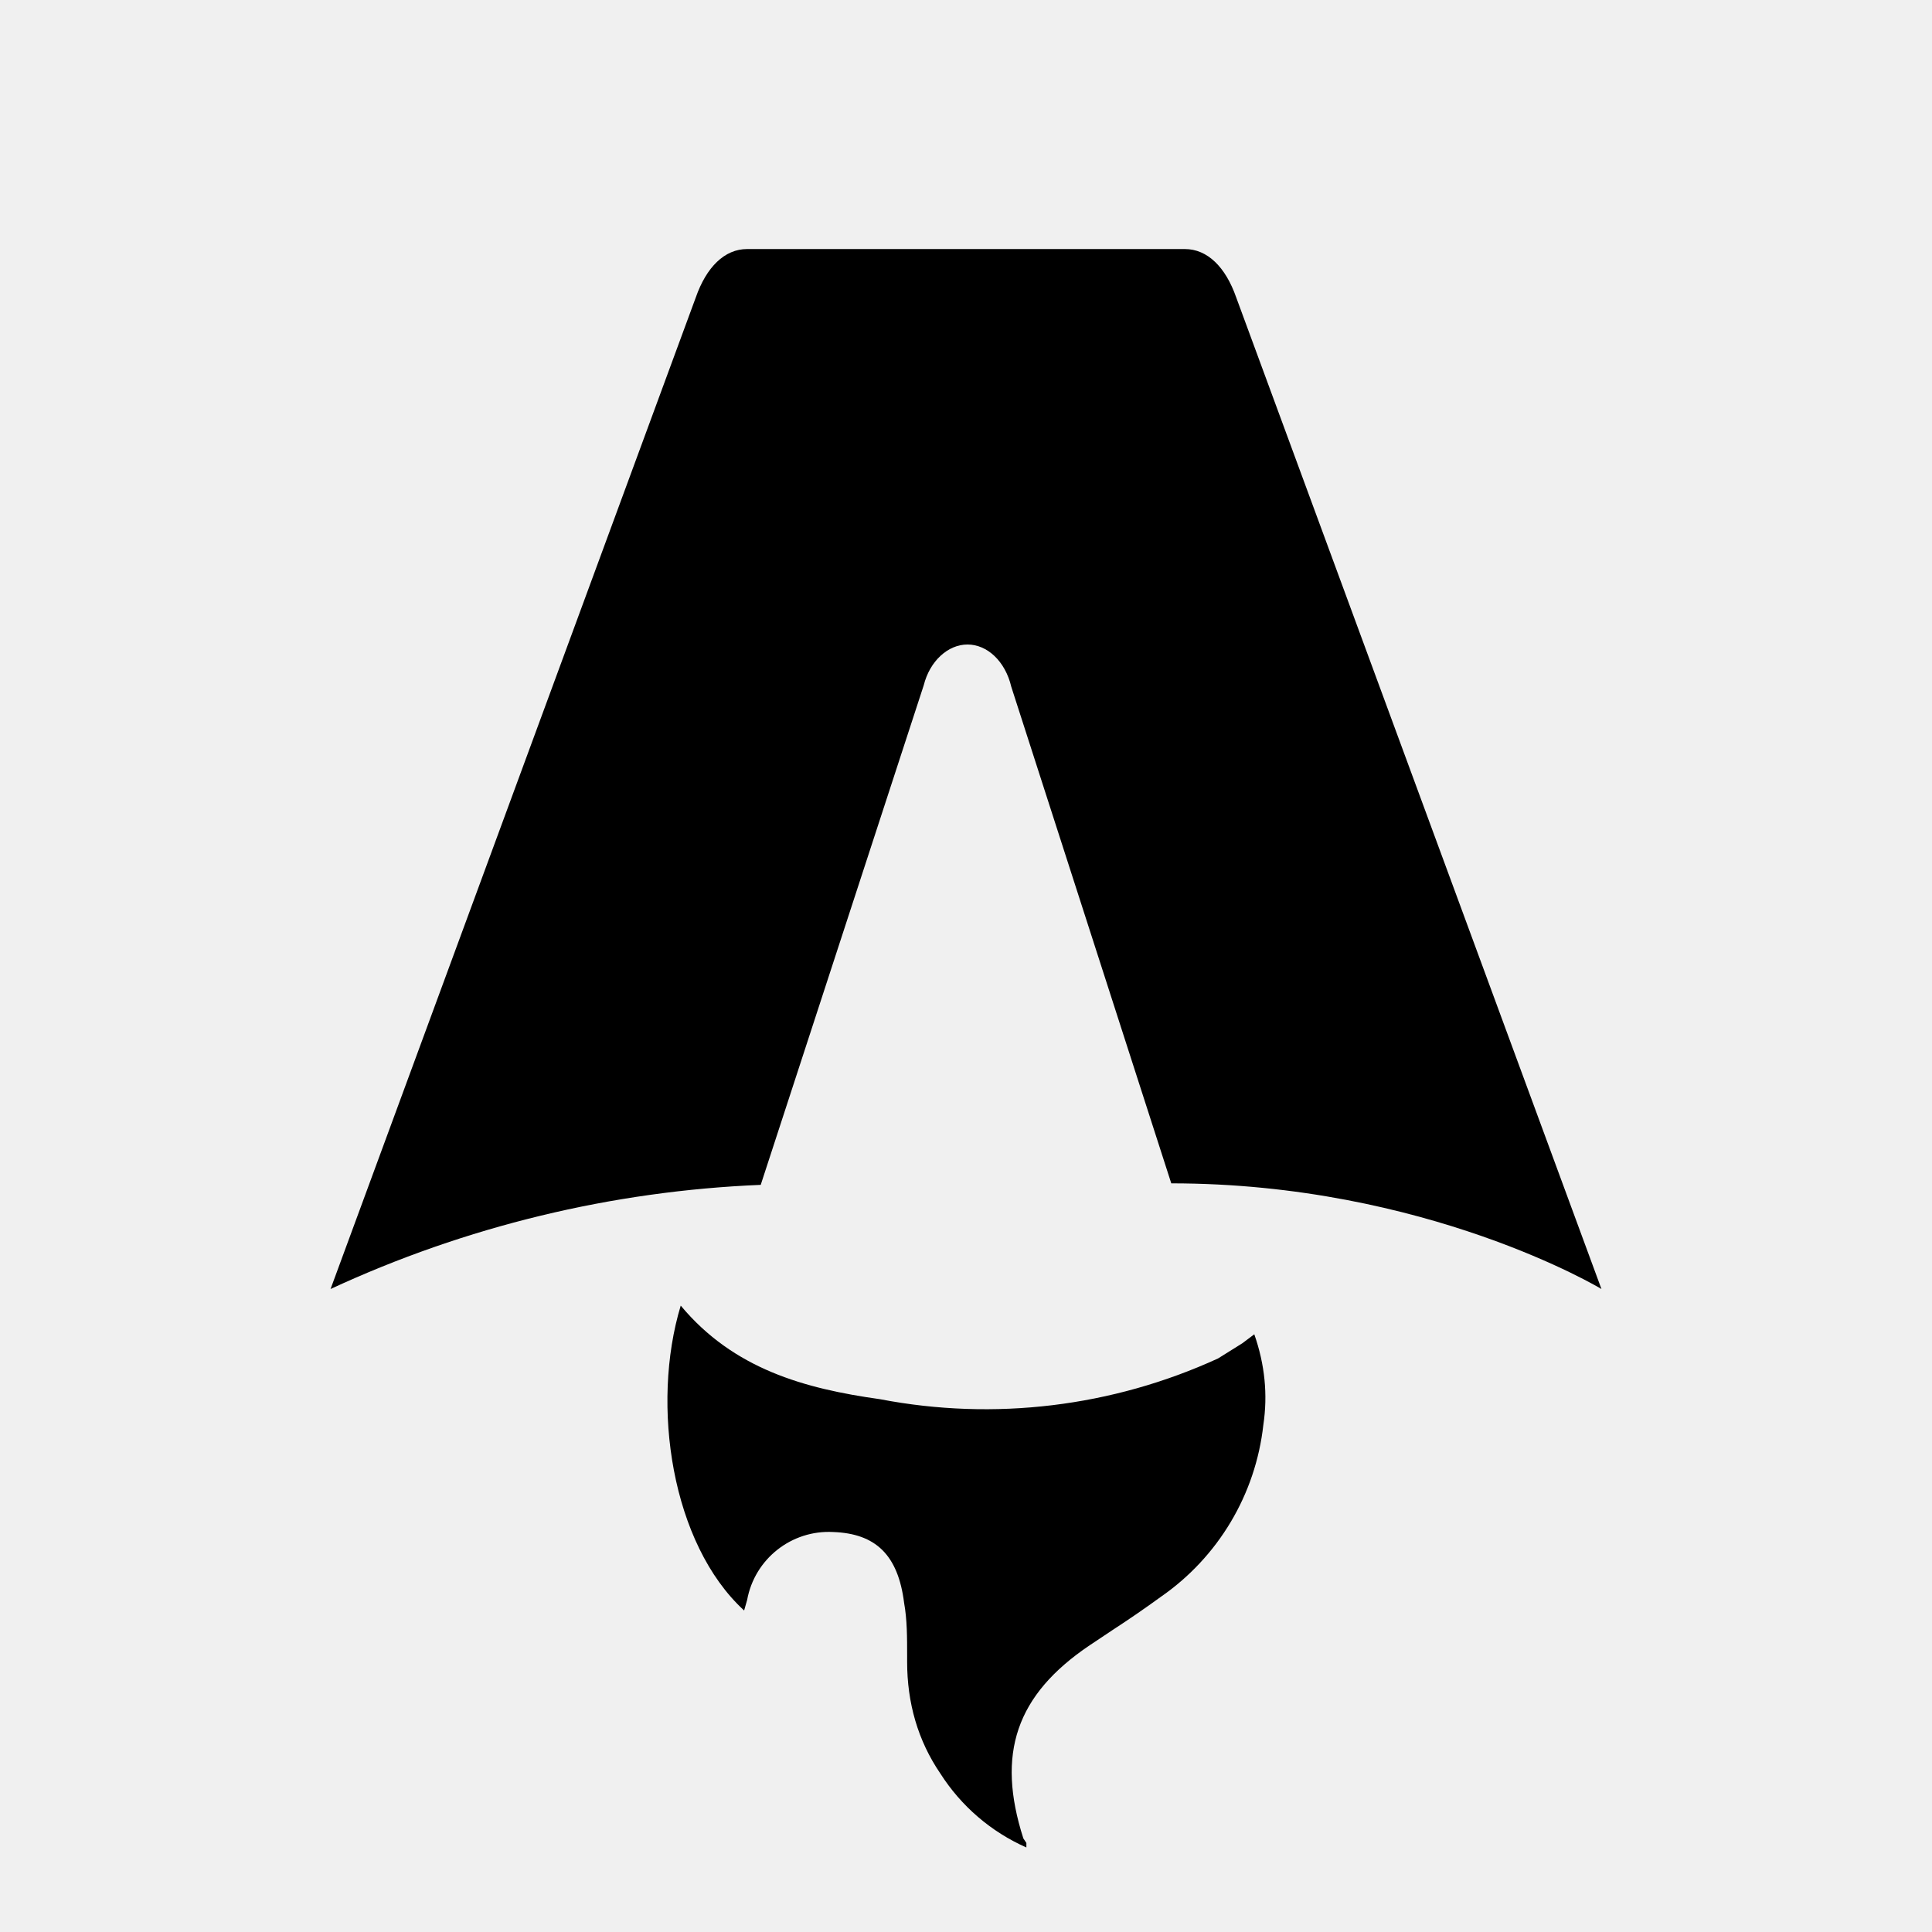
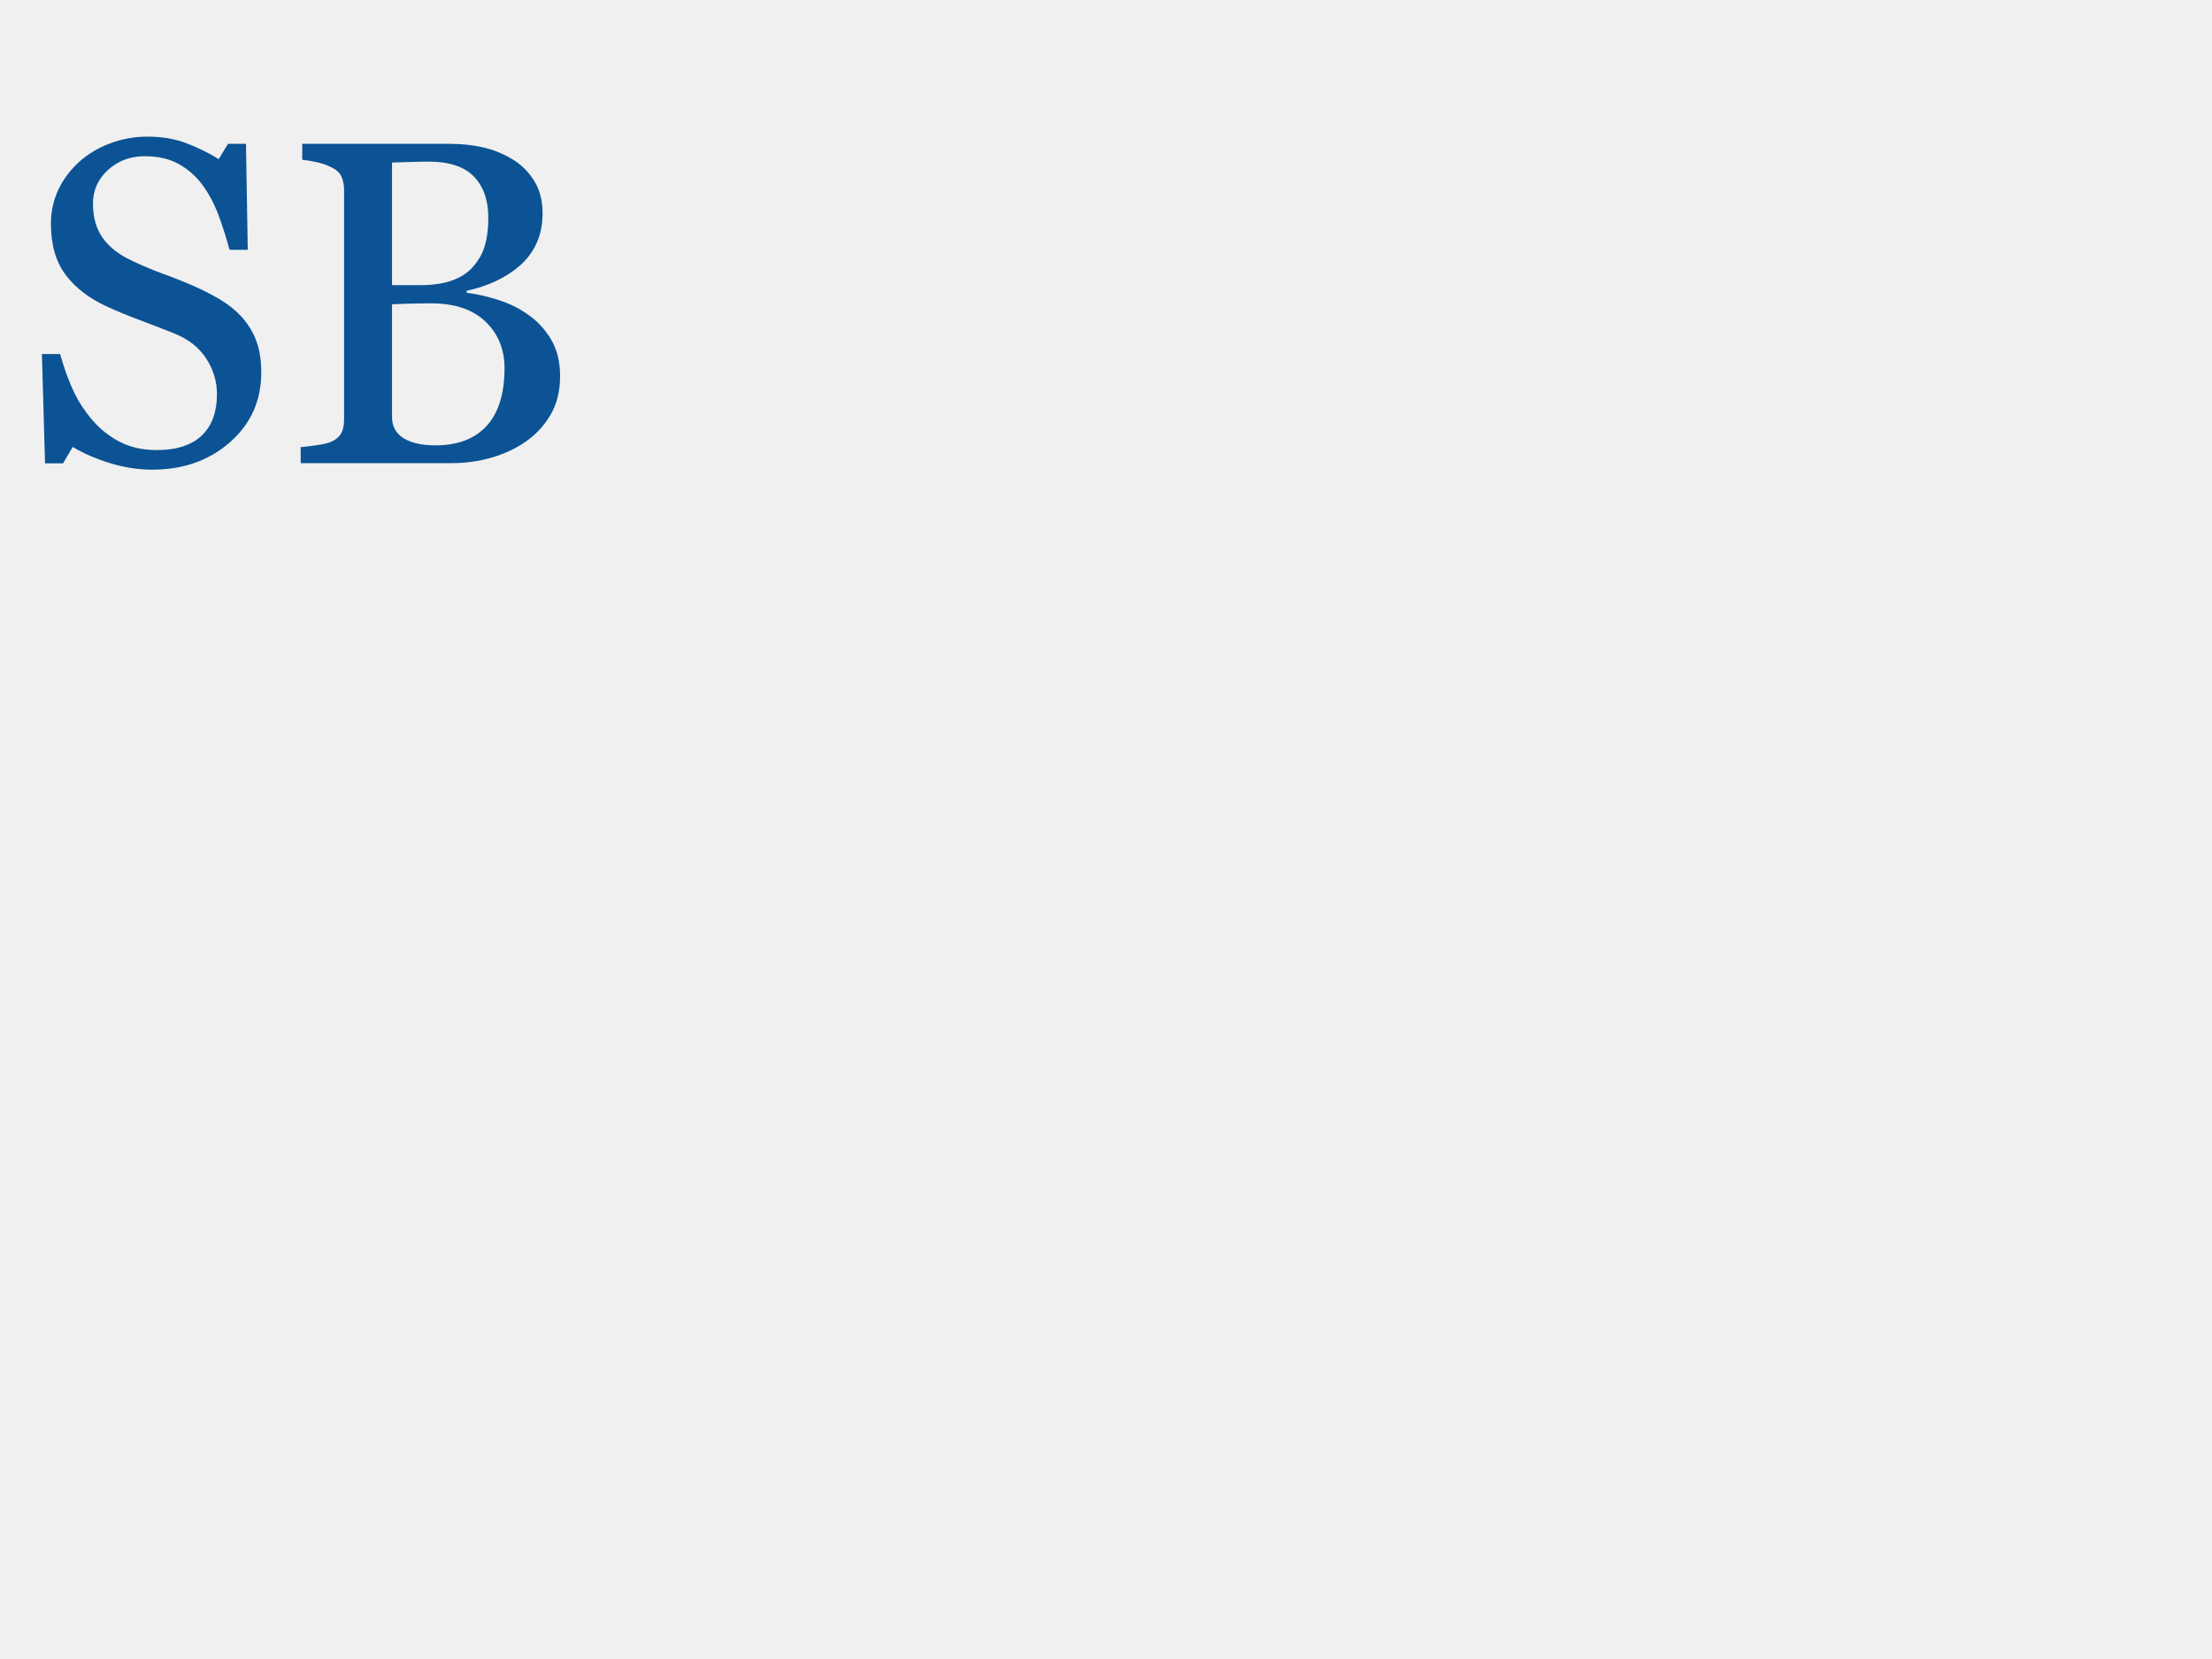
- <svg xmlns="http://www.w3.org/2000/svg" fill="none" viewBox="0 0 128 128">
-   <path d="M50.4 78.5a75.1 75.1 0 0 0-28.5 6.9l24.2-65.7c.7-2 1.9-3.2 3.4-3.2h29c1.5 0 2.7 1.2 3.4 3.2l24.2 65.7s-11.6-7-28.5-7L67 45.5c-.4-1.7-1.6-2.8-2.9-2.8-1.3 0-2.5 1.1-2.9 2.7L50.4 78.5Zm-1.1 28.2Zm-4.2-20.2c-2 6.6-.6 15.8 4.2 20.2a17.5 17.5 0 0 1 .2-.7 5.5 5.5 0 0 1 5.7-4.5c2.8.1 4.3 1.5 4.7 4.7.2 1.1.2 2.3.2 3.5v.4c0 2.7.7 5.2 2.2 7.4a13 13 0 0 0 5.7 4.9v-.3l-.2-.3c-1.8-5.6-.5-9.5 4.4-12.8l1.5-1a73 73 0 0 0 3.2-2.2 16 16 0 0 0 6.8-11.4c.3-2 .1-4-.6-6l-.8.6-1.6 1a37 37 0 0 1-22.4 2.7c-5-.7-9.7-2-13.2-6.2Z" />
-   <style>
-         path { fill: #000; }
-         @media (prefers-color-scheme: dark) {
-             path { fill: #FFF; }
-         }
-     </style>
+ <svg xmlns="http://www.w3.org/2000/svg" version="1.1" viewBox="0.0 0.0 960.0 720.0" fill="none" stroke="none" stroke-linecap="square" stroke-miterlimit="10">
+   <clipPath id="p.0">
+     <path d="m0 0l960.0 0l0 720.0l-960.0 0l0 -720.0z" clip-rule="nonzero" />
+   </clipPath>
+   <g clip-path="url(#p.0)">
+     <path fill="#000000" fill-opacity="0.0" d="m0 0l960.0 0l0 720.0l-960.0 0z" fill-rule="evenodd" />
+     <path fill="#000000" fill-opacity="0.0" d="m0 0l339.37 0l0 281.638l-339.37 0z" fill-rule="evenodd" />
+     <path fill="#0b5394" d="m104.797 137.422q4.406 4.891 6.5 10.703q2.094 5.797 2.094 13.516q0 18.359 -13.578 30.281q-13.562 11.906 -33.688 11.906q-9.266 0 -18.547 -2.875q-9.281 -2.891 -16.016 -6.984l-4.203 7.125l-7.812 0l-1.359 -47.453l7.906 0q2.438 8.781 5.703 15.859q3.281 7.078 8.656 13.234q5.078 5.766 11.859 9.188q6.781 3.406 15.766 3.406q6.75 0 11.766 -1.75q5.031 -1.766 8.156 -4.984q3.125 -3.219 4.641 -7.562q1.516 -4.344 1.516 -10.016q0 -8.297 -4.688 -15.469q-4.688 -7.188 -13.969 -10.891q-6.344 -2.547 -14.547 -5.625q-8.203 -3.078 -14.156 -5.812q-11.719 -5.266 -18.219 -13.812q-6.484 -8.547 -6.484 -22.312q0 -7.906 3.219 -14.734q3.219 -6.844 9.172 -12.219q5.672 -5.078 13.375 -7.953q7.719 -2.891 16.125 -2.891q9.562 0 17.125 2.938q7.578 2.922 13.828 6.828l4.0 -6.641l7.812 0l0.781 46.0l-7.906 0q-2.141 -7.906 -4.828 -15.125q-2.688 -7.234 -6.984 -13.094q-4.203 -5.672 -10.266 -9.031q-6.047 -3.375 -14.828 -3.375q-9.281 0 -15.828 5.953q-6.547 5.953 -6.547 14.547q0 8.984 4.203 14.906q4.203 5.906 12.203 9.703q7.141 3.422 14.016 5.922q6.891 2.484 13.328 5.312q5.859 2.547 11.281 5.766q5.422 3.219 9.422 7.516zm124.223 -0.969q6.062 4.094 10.062 10.734q4.0 6.641 4.0 16.109q0 9.672 -4.203 16.812q-4.188 7.125 -10.938 11.703q-6.531 4.5 -14.797 6.844q-8.25 2.344 -17.031 2.344l-65.625 0l0 -6.938q2.344 -0.188 6.828 -0.828q4.5 -0.641 6.453 -1.516q3.031 -1.359 4.297 -3.656q1.266 -2.297 1.266 -5.906l0 -99.609q0 -3.328 -1.125 -5.859q-1.125 -2.547 -4.438 -4.109q-2.938 -1.469 -6.547 -2.25q-3.609 -0.781 -6.047 -0.969l0 -6.938l63.953 0q7.422 0 14.203 1.469q6.797 1.469 12.953 5.172q5.766 3.422 9.469 9.281q3.719 5.859 3.719 14.25q0 7.328 -2.641 13.047q-2.641 5.703 -7.422 9.812q-4.5 3.906 -10.312 6.594q-5.797 2.688 -12.547 4.141l0 0.891q5.969 0.672 13.328 2.969q7.375 2.297 13.141 6.406zm-23.531 -20.906q3.609 -4.203 5.016 -9.172q1.422 -4.984 1.422 -11.828q0 -11.422 -6.25 -17.906q-6.25 -6.5 -19.719 -6.5q-3.125 0 -7.859 0.156q-4.734 0.141 -7.969 0.234l0 53.219l12.406 0q8.016 0 13.719 -2.047q5.719 -2.047 9.234 -6.156zm13.469 44.234q0 -12.297 -8.25 -20.203q-8.25 -7.922 -23.578 -7.922q-6.25 0 -10.547 0.156q-4.297 0.141 -6.453 0.234l0 48.828q0 6.156 4.984 9.281q4.984 3.125 13.875 3.125q14.547 0 22.25 -8.484q7.719 -8.5 7.719 -25.016z" fill-rule="nonzero" />
+   </g>
</svg>
